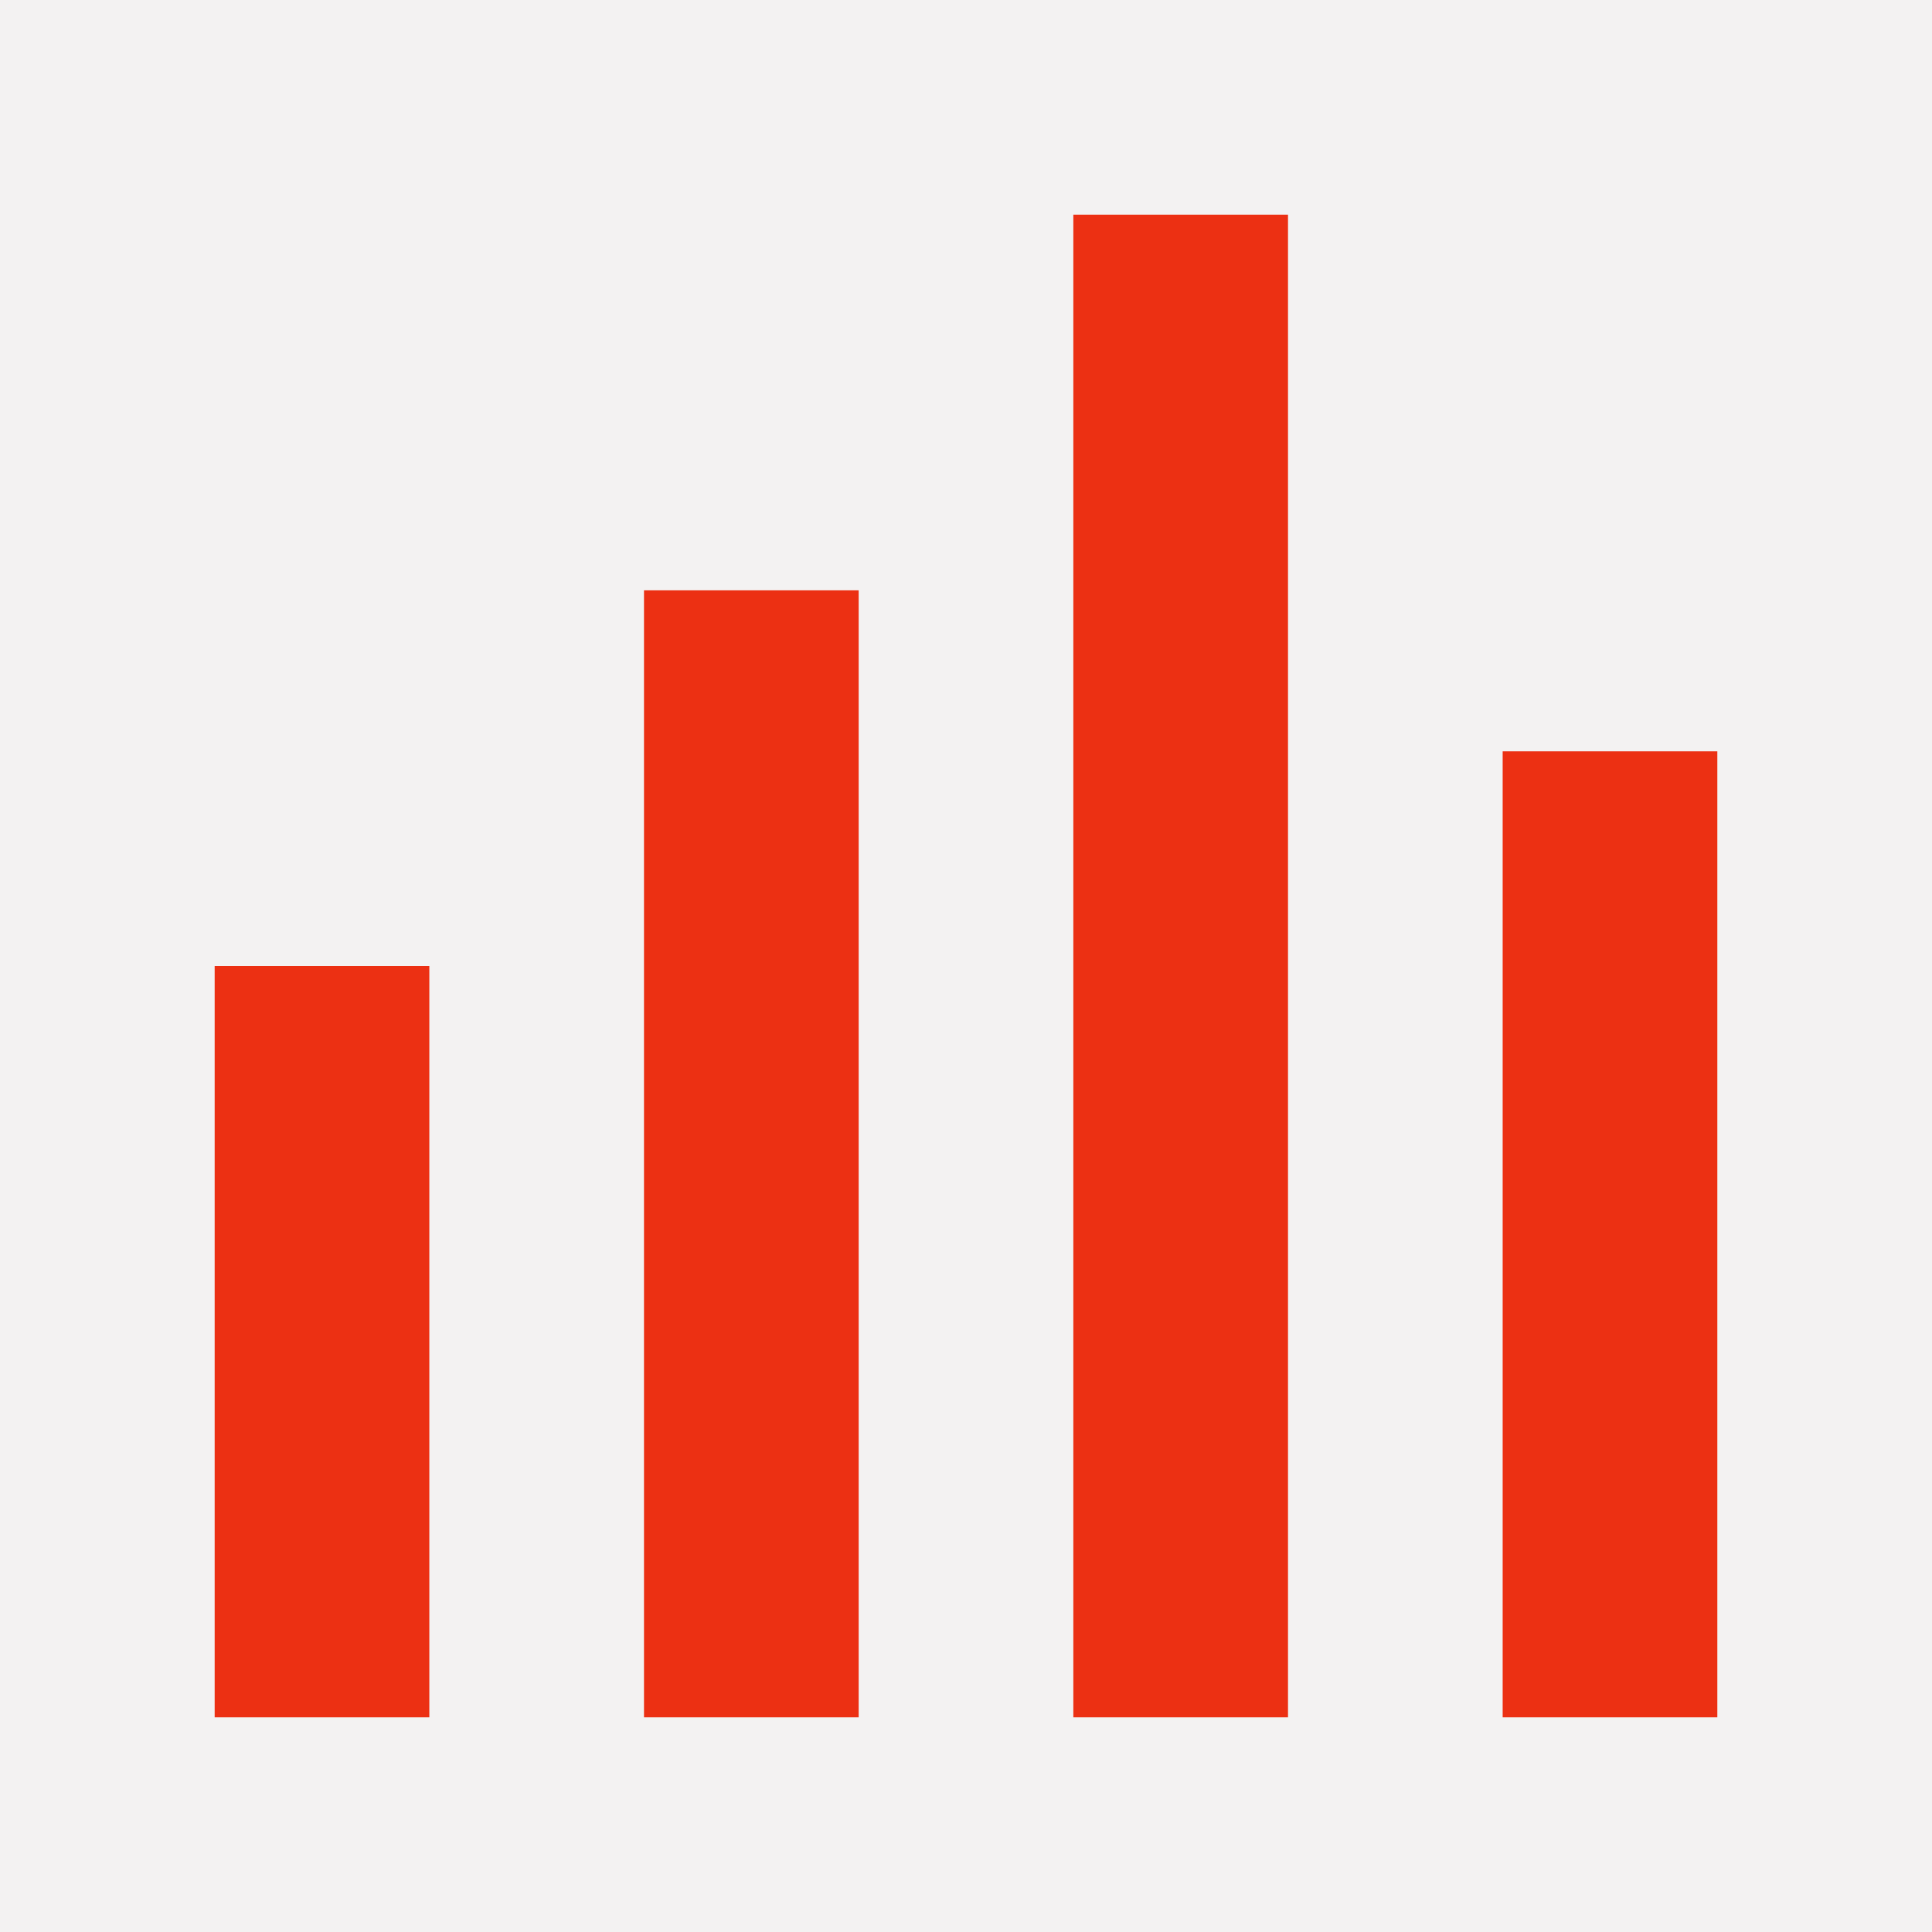
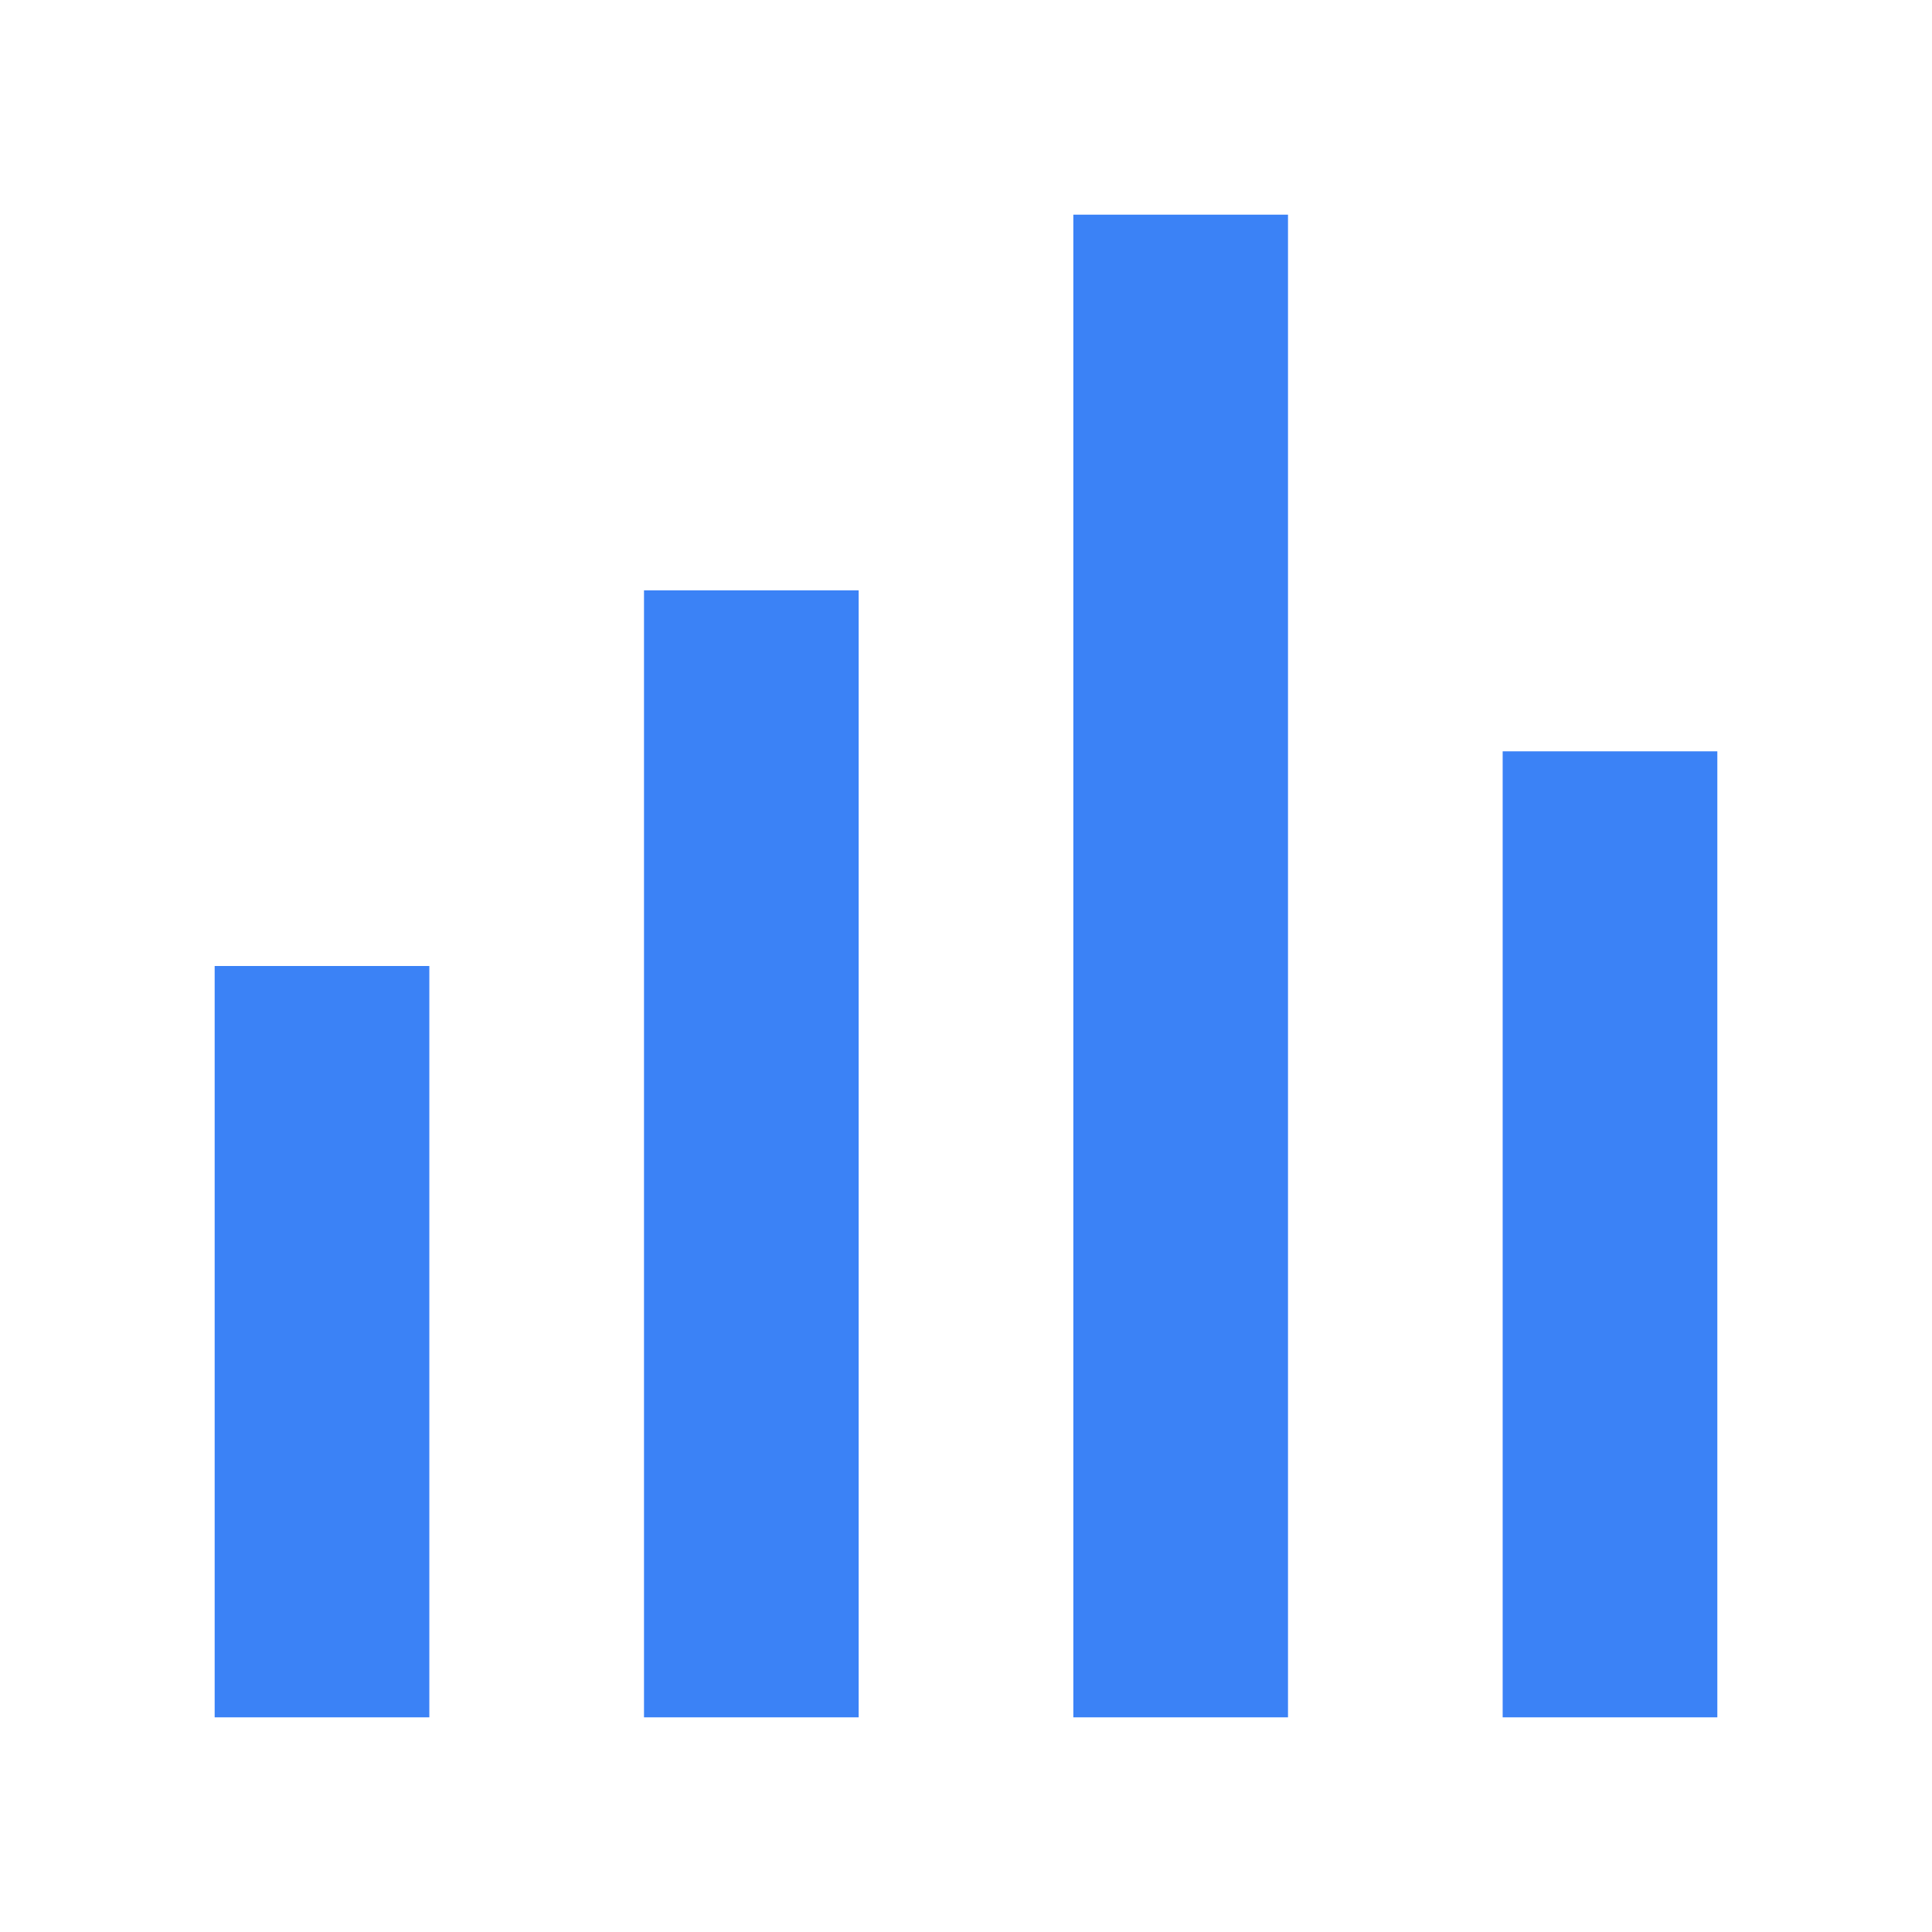
<svg xmlns="http://www.w3.org/2000/svg" viewBox="0 0 36 36">
-   <rect width="36" height="36" fill="#f3f2f2" />
-   <g fill="#ec3013" transform="translate(4 4)">
+   <rect width="36" height="36" fill="#ffffff" />
+   <g fill="#3b82f6" transform="translate(4 4)">
    <rect x="0" y="14" width="4" height="14" />
    <rect x="8" y="7" width="4" height="21" />
    <rect x="16" y="0" width="4" height="28" />
    <rect x="24" y="10" width="4" height="18" />
  </g>
</svg>
